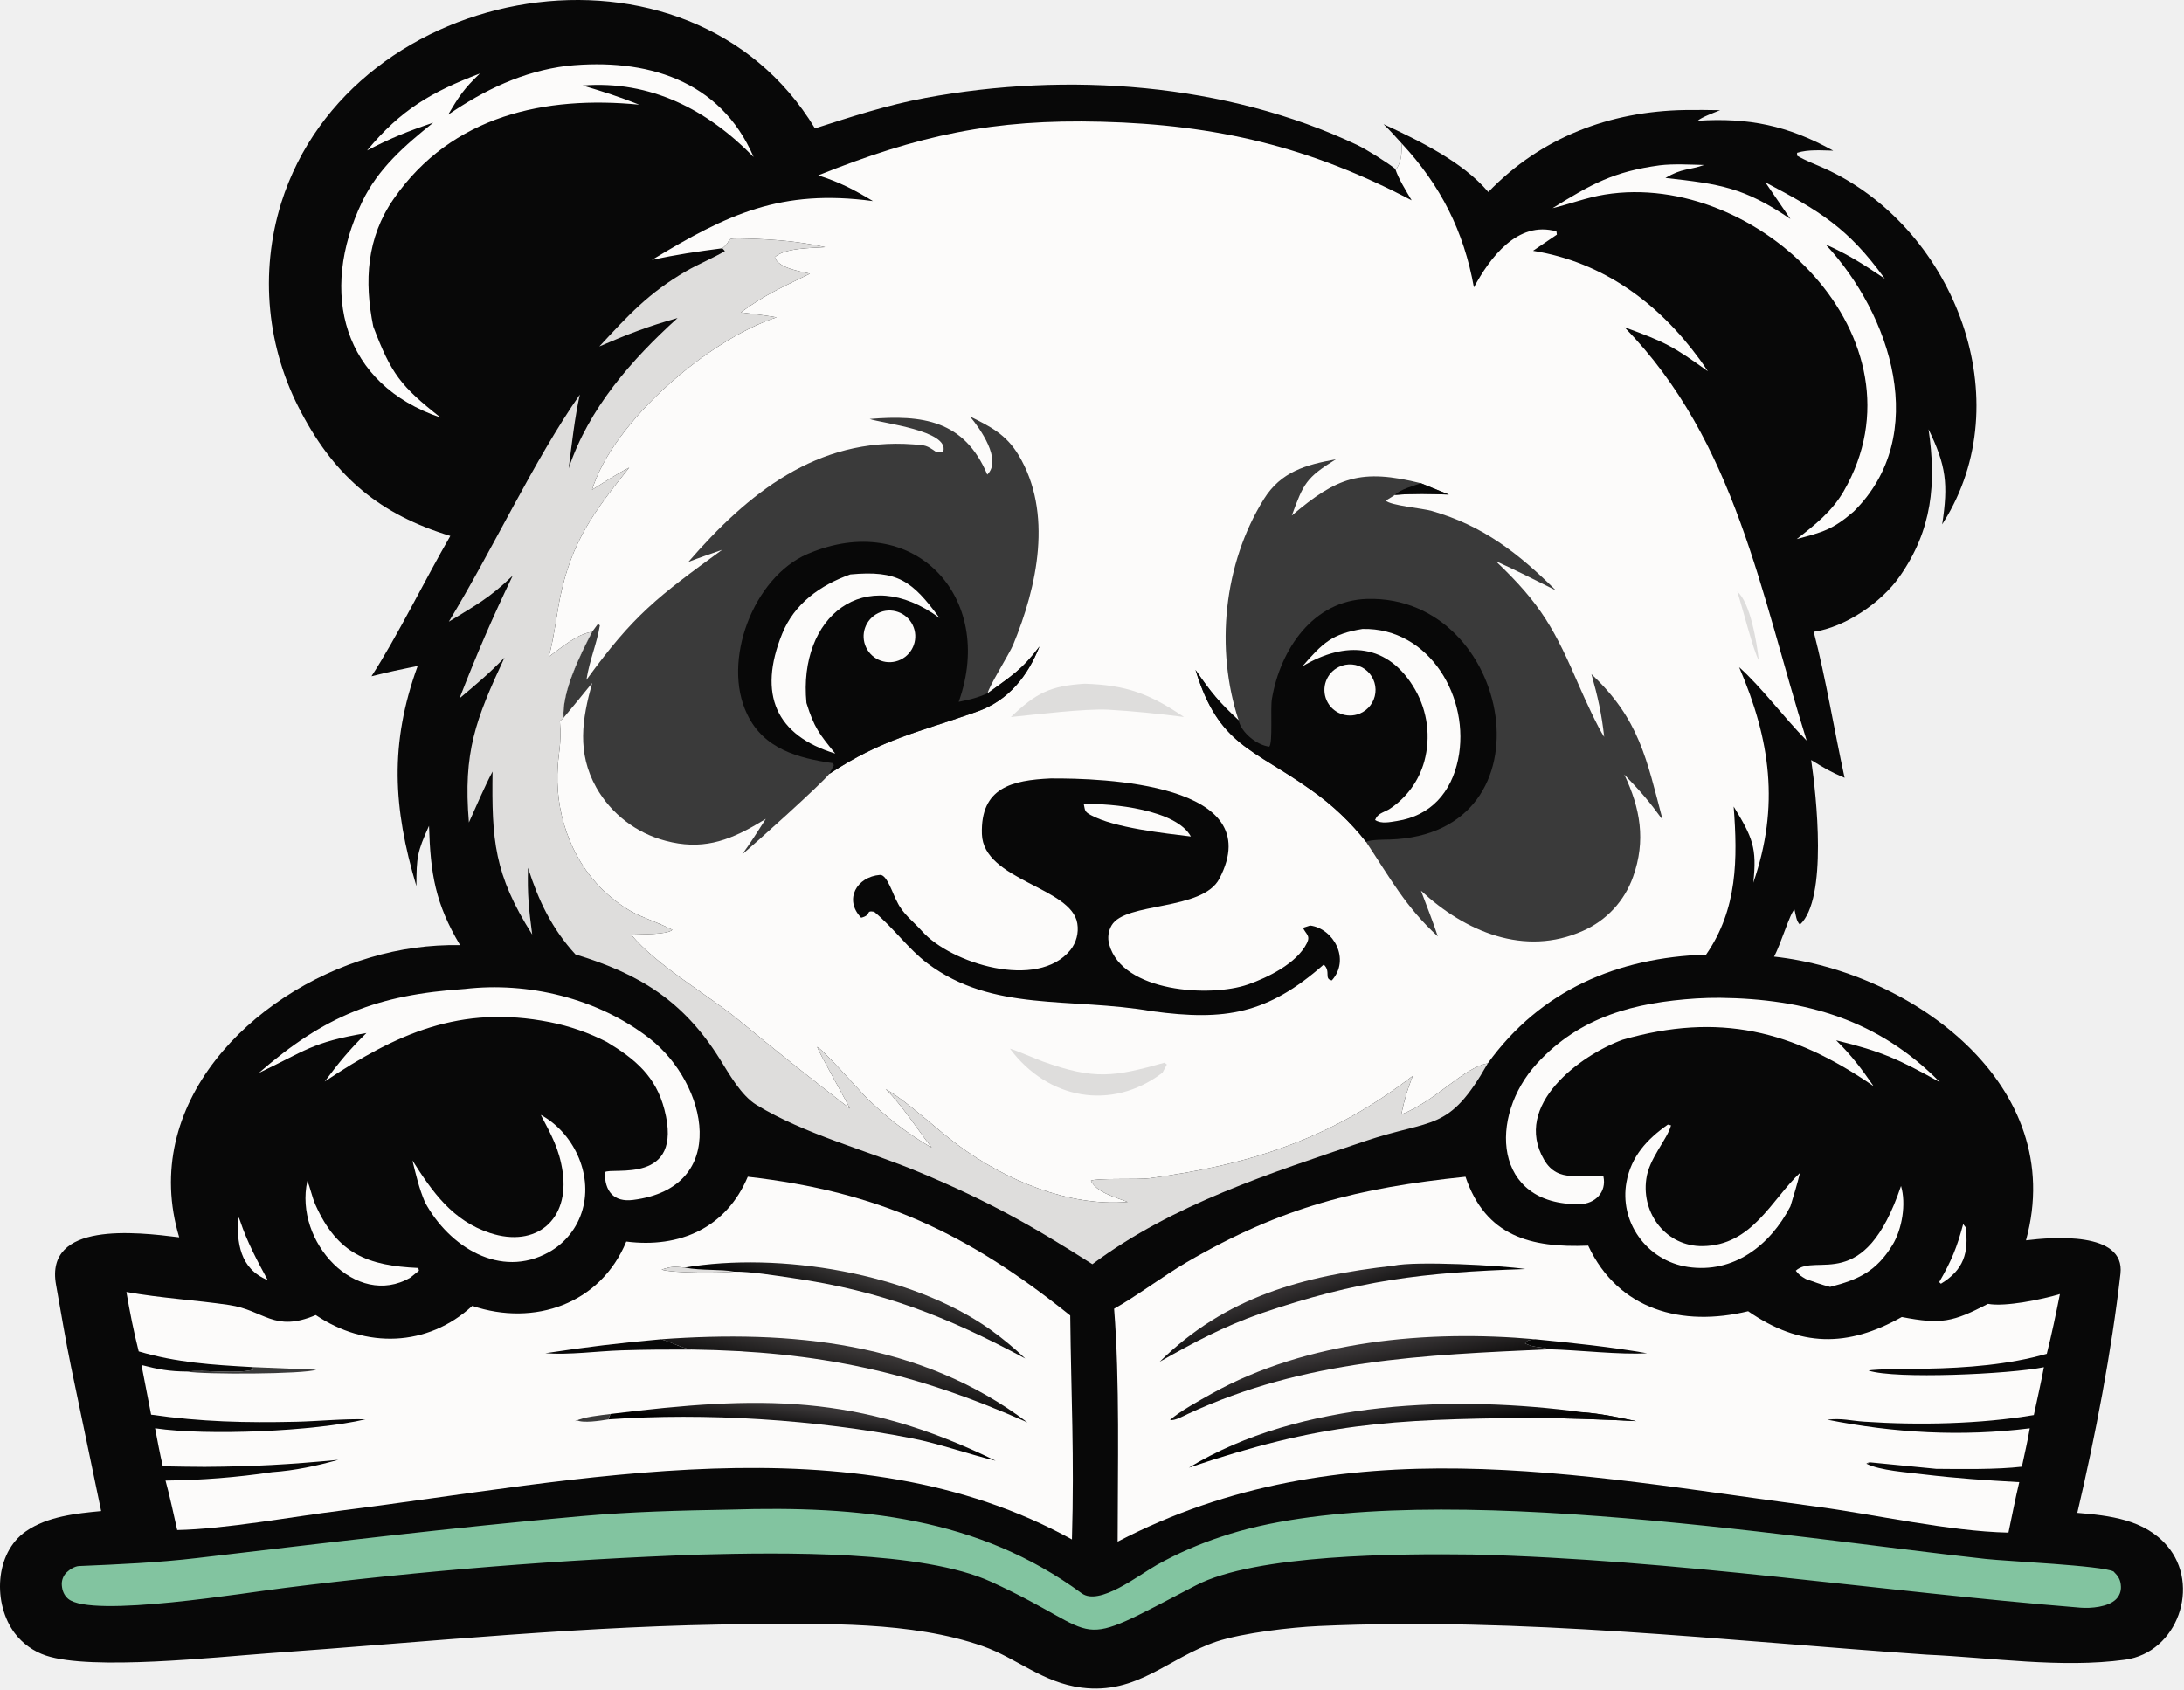
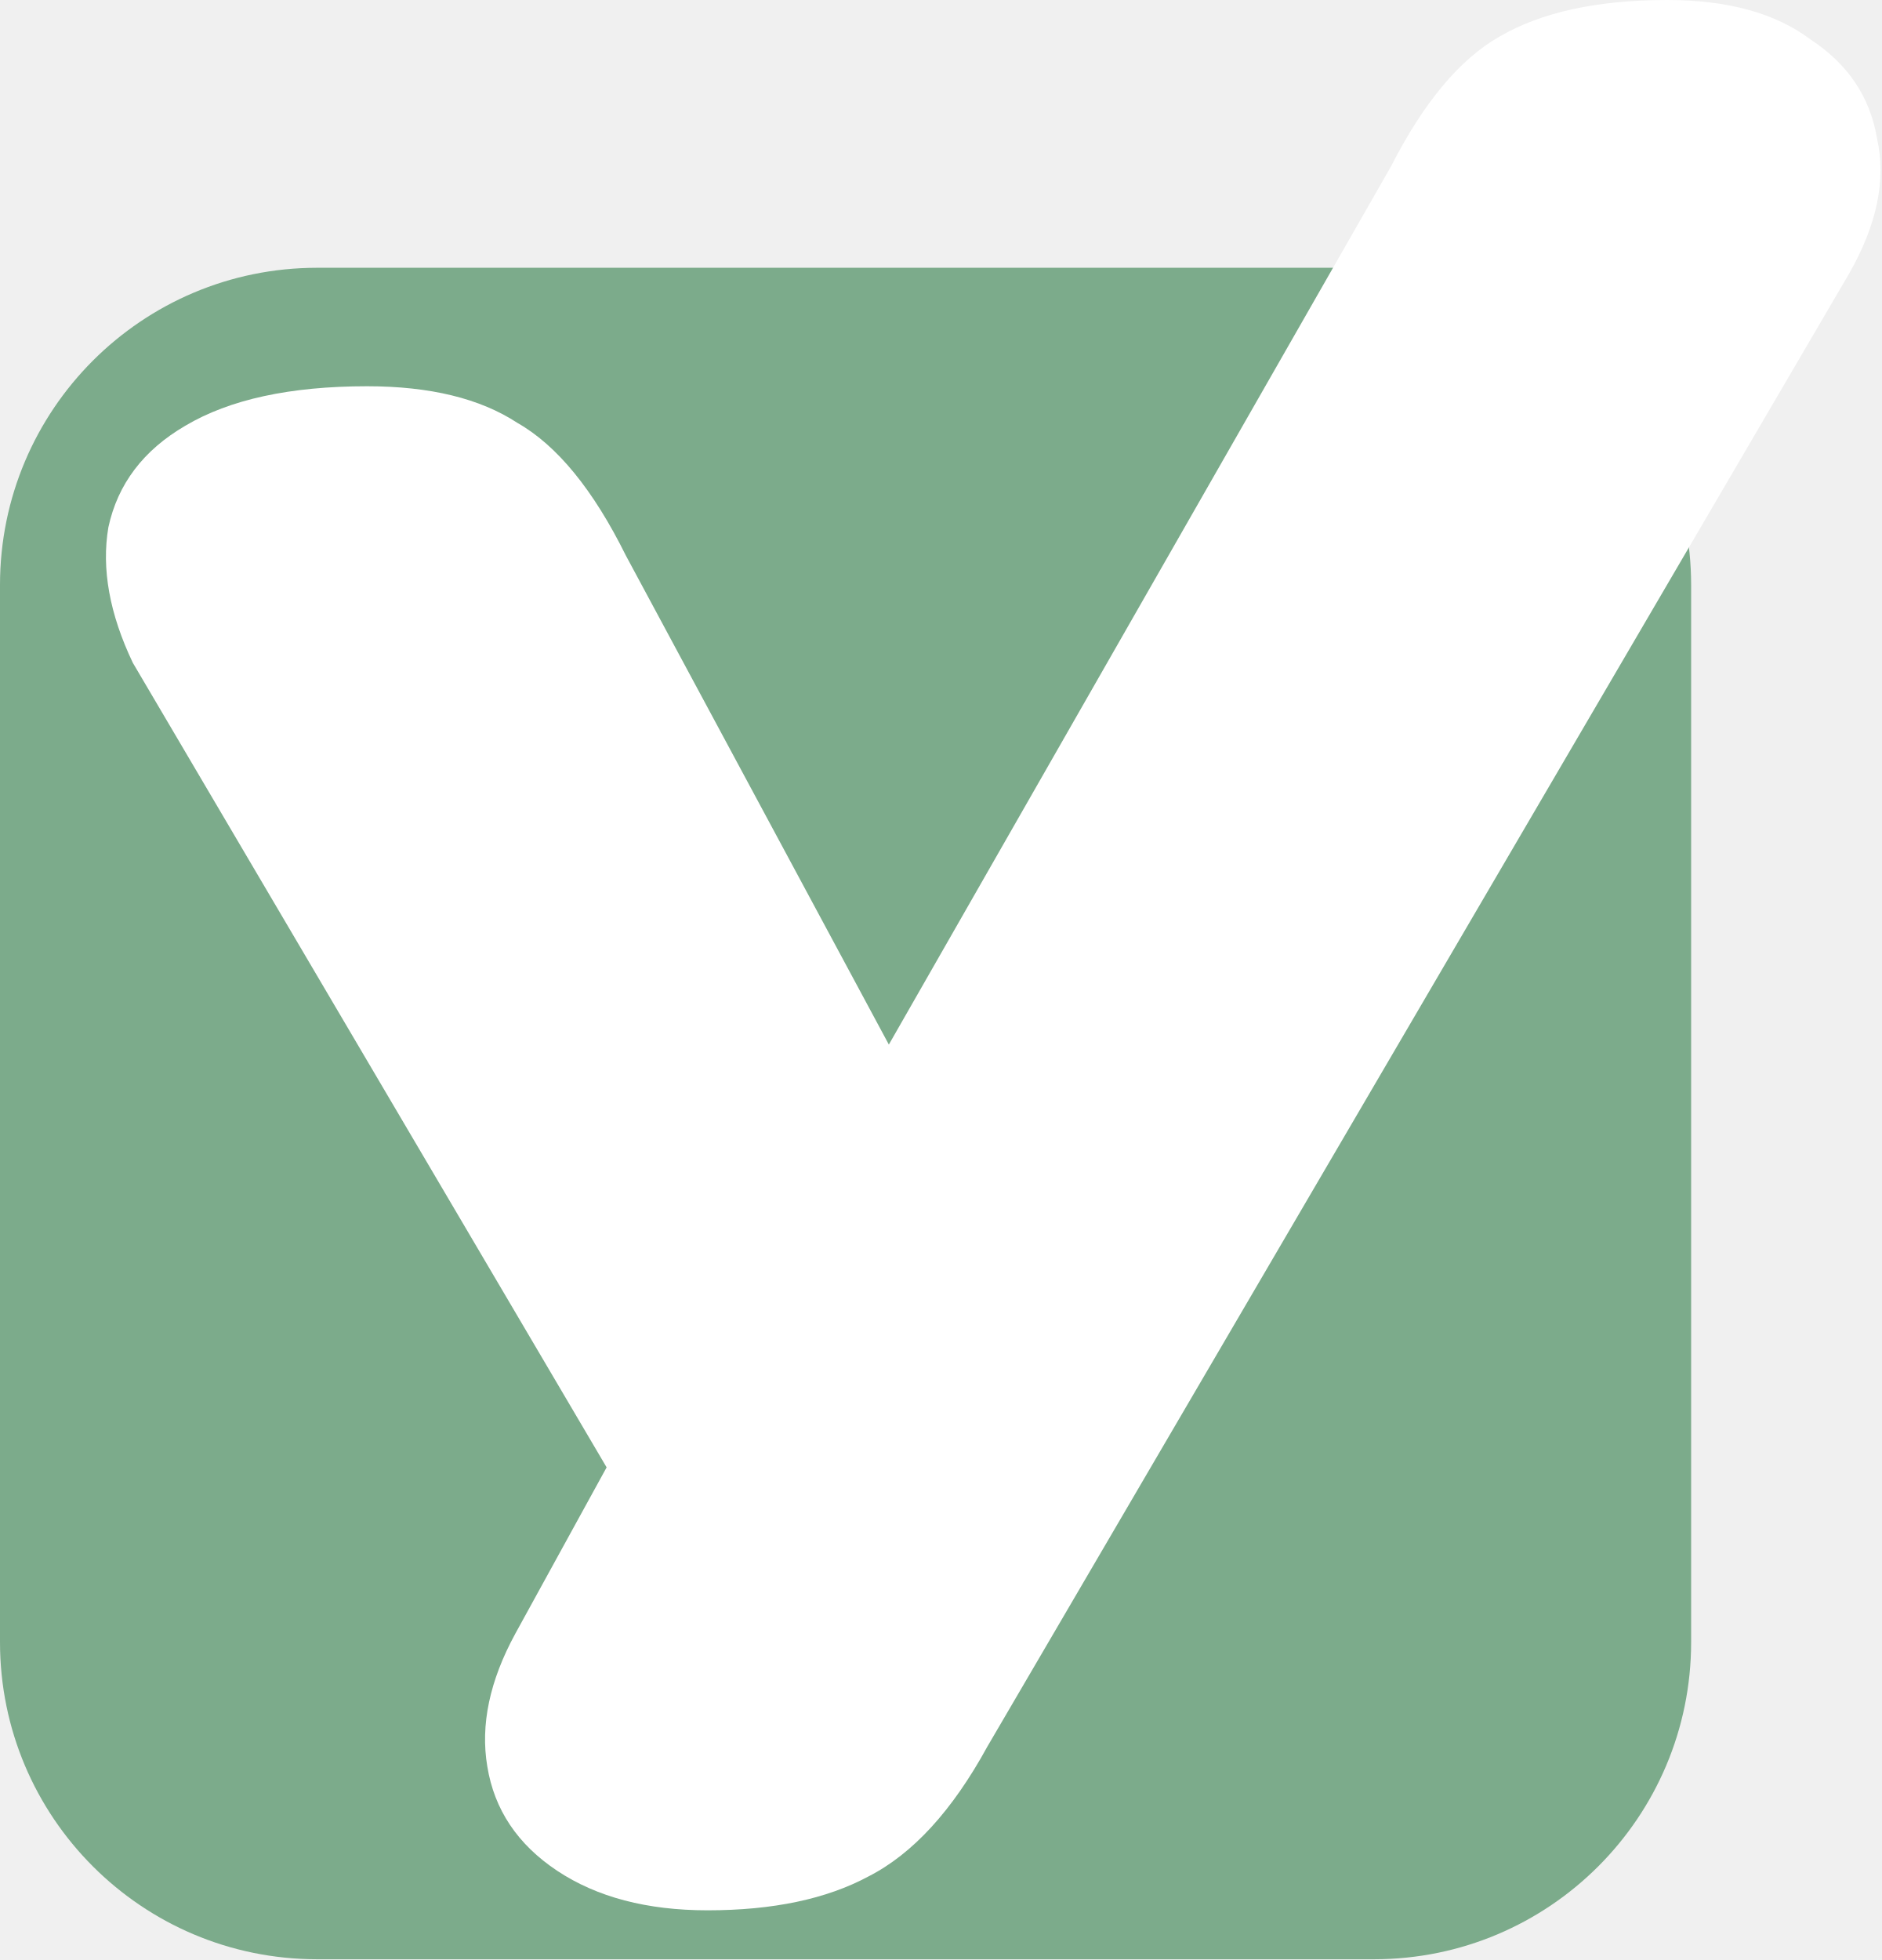
- <svg xmlns="http://www.w3.org/2000/svg" width="336" height="260" viewBox="0 0 336 260" fill="none">
-   <path d="M69.28 82.472C58.566 79.207 51.663 73.502 46.411 63.587C41.044 53.658 39.911 41.981 43.271 31.206C54.102 -3.191 106.038 -12.235 125.379 19.758C130.982 17.966 136.432 16.168 142.371 15.067C164.191 11.024 188.573 12.735 208.771 22.295C210.214 22.979 213.424 24.997 214.657 25.985L214.911 25.894C215.677 24.573 215.601 23.61 215.673 22.105C214.725 21.05 213.869 20.097 212.85 19.105C218.272 21.626 225.03 24.883 228.972 29.548C237.087 21.129 247.643 17.137 259.191 16.93C261.007 16.908 262.824 16.916 264.641 16.954C263.773 17.315 261.772 18.031 261.182 18.581C269.015 18.073 275.059 19.311 282.034 23.182C280.218 23.144 278.177 22.976 276.475 23.515V23.954C277.953 24.814 279.204 25.24 280.723 25.93C300.133 34.751 310.665 60.461 299.541 79.474C299.303 79.885 299.05 80.292 298.798 80.693C299.745 74.445 299.415 71.675 296.701 66.06C297.905 74.385 297.293 81.525 292.236 88.733C289.45 92.712 283.897 96.517 279.034 97.224C280.946 104.589 282.16 112.247 283.786 119.691C281.65 118.8 280.631 118.176 278.641 116.954C279.432 122.343 281.218 138.342 276.906 142.292C276.333 141.685 276.301 140.886 276.077 139.967C275.43 140.366 273.951 145.379 272.928 147.211C294.109 149.513 318.276 166.99 311.689 190.869C315.664 190.383 326.978 189.421 326.226 196.003C324.867 207.891 322.348 221.078 319.586 232.803C324.532 233.218 329.895 233.809 333.38 237.847C338.637 243.94 335.021 254.296 326.925 255.404C317.096 256.747 306.35 255.063 296.454 254.625C265.359 252.475 234.092 248.81 202.896 250.222C198.549 250.419 191.306 251.266 187.188 252.598C179.659 255.141 174.994 260.803 166.386 259.697C160.377 258.926 156.473 255.169 151.178 253.313C140.208 249.469 126.799 249.869 115.343 249.937C90.607 250.083 66.022 252.654 41.374 254.408C33.266 254.988 14.036 257.102 7.059 254.76C5.151 254.125 3.481 252.927 2.267 251.324C-1.109 246.831 -0.862 238.98 4.007 235.628C7.318 233.349 11.669 232.896 15.562 232.527L10.954 210.432C10.064 206.138 9.399 202.015 8.622 197.704C6.861 187.933 20.905 189.575 27.572 190.407C21.417 169.91 38.668 152.706 56.971 147.34C61.449 146 66.106 145.358 70.779 145.437C66.962 139.037 66.222 134.428 66.003 127.084C64.173 131.14 64.081 131.885 64.059 136.353C60.474 124.326 59.903 114.438 64.262 102.477C61.811 102.975 59.577 103.443 57.147 104.069C60.978 98.202 65.486 89.023 69.28 82.472Z" fill="#080808" />
-   <path d="M125.881 26.984C141.283 20.826 152.738 18.292 169.5 18.733C187.244 19.199 201.507 22.603 217.176 30.826C216.303 29.337 215.185 27.592 214.657 25.985L214.912 25.894C215.677 24.573 215.601 23.61 215.674 22.105C221.638 28.529 225.209 35.583 226.755 44.224C229.18 39.743 233.426 33.901 239.453 35.607L239.518 36.106C238.302 36.942 237.08 37.771 235.854 38.592C246.665 40.34 255.186 46.648 261.545 55.382C261.959 55.953 262.358 56.535 262.741 57.128C257.357 53.249 256.164 52.632 249.929 50.36C267.081 67.974 270.877 91.436 277.949 113.963C274.383 110.343 271.073 105.82 267.56 102.668C272.374 113.874 273.81 124.041 269.739 135.833C270.324 130.461 269.631 128.881 266.719 124.111C267.33 132.163 267.331 139.879 262.48 146.897C248.855 147.346 237.043 152.329 228.888 163.633C225.16 164.261 221.11 169.288 215.577 171.508C216.119 169.018 216.43 167.935 217.347 165.562C204.875 175.169 192.51 179.225 176.79 181.319C175.093 181.545 168.607 181.259 167.835 181.694C168.722 183.496 171.513 184.207 173.491 184.96C164.331 185.711 154.63 181.572 147.336 176.178C144.219 173.873 139.69 169.594 136.578 167.781L136.259 167.598C138.826 170.114 141.048 173.65 143.339 176.607C139.684 174.494 136.318 171.916 133.325 168.938C131.919 167.524 126.91 161.775 125.721 161.1C125.929 161.849 129.917 168.873 130.755 170.589C124.853 166.048 119.557 161.855 113.795 157.088C109.062 153.171 101.037 148.603 97.099 143.822C98.453 143.73 102.686 143.868 103.444 143.082C99.338 141.028 97.61 141.182 93.606 137.732C88.302 133.16 85.581 125.981 85.761 119.071C85.853 115.568 86.433 114.972 86.139 110.967L86.707 110.45C86.431 106.403 89.27 100.773 91.091 97.234C88.817 97.52 86.351 99.682 84.406 101.08C85.107 98.903 85.629 94.659 86.13 92.149C87.892 83.324 91.453 78.662 96.796 71.957C94.846 72.955 92.951 74.198 91.089 75.366C94.36 64.796 109.102 52.181 119.487 48.834C117.651 48.51 115.823 48.3 113.975 48.073C117.688 45.339 120.44 44.152 124.599 42.121C122.972 41.722 119.747 41.25 119.191 39.586C120.675 38.141 124.777 38.184 126.952 38.033C122.953 37.141 119.081 36.838 114.996 36.721C110.968 36.605 112.998 36.746 111.129 38.204C107.196 38.719 104.145 39.153 100.287 40.003C111.889 32.975 120.126 29.03 134.303 30.944C131.274 29.132 129.24 28.059 125.881 26.984Z" fill="#FCFBFA" />
-   <path d="M133.793 64.474C141.894 63.796 148.357 64.654 151.889 73.03C154.214 70.764 150.776 65.927 149.225 64.086C152.382 65.638 154.806 66.873 156.699 70.022C162.037 78.903 159.587 90.225 155.861 99.245C155.337 100.512 151.974 105.913 151.963 106.669C155.599 104.004 157.208 103.101 159.921 99.484C158.082 104.089 155.129 107.792 150.391 109.479C141.248 112.733 135.849 113.641 127.579 119.092C126.505 120.53 115.744 130.205 114.188 131.464C115.497 129.667 116.623 127.881 117.817 126.011L116.547 126.769C111.905 129.512 107.827 130.833 102.406 129.386C97.888 128.207 94.04 125.25 91.737 121.188C88.732 115.791 89.549 110.704 91.1 105.103C89.651 106.898 88.187 108.681 86.707 110.45C86.431 106.403 89.269 100.773 91.091 97.234L91.996 96.008L92.292 96.234C91.782 99.213 90.729 101.458 90.218 104.623C97.503 94.586 101.134 91.868 111.096 84.609C109.396 85.211 107.572 85.822 105.901 86.471C114.998 75.972 125.687 67.269 140.506 68.383C142.392 68.525 142.499 68.476 144.098 69.599L145.113 69.483C146.107 66.236 135.643 65.131 133.793 64.474Z" fill="#3A3A3A" />
-   <path d="M127.579 119.092L128.282 117.767L128.16 117.442C122.813 116.669 117.509 115.287 114.947 109.901C111.001 101.769 115.883 88.839 124.219 85.257C140.433 78.288 153.29 91.777 147.492 108.004C149.361 107.597 150.227 107.441 151.963 106.669C155.599 104.004 157.208 103.101 159.921 99.484C158.082 104.089 155.129 107.792 150.391 109.479C141.249 112.733 135.849 113.64 127.579 119.092Z" fill="#080808" />
-   <path d="M130.819 88.393C138.148 87.712 140.34 89.396 144.549 95.105C132.996 86.558 122.778 94.921 124.07 108.173C125.261 111.986 126.012 112.889 128.497 115.961C119.368 113.176 116.566 106.844 120.327 97.538C122.201 92.902 126.165 90.056 130.819 88.393Z" fill="#FCFBFA" />
-   <path d="M135.1 94.348C137.077 93.385 139.459 94.211 140.417 96.19C141.375 98.17 140.545 100.551 138.563 101.505C136.588 102.456 134.217 101.628 133.262 99.655C132.307 97.681 133.129 95.307 135.1 94.348Z" fill="#FCFBFA" />
-   <path d="M190.56 110.851C186.939 99.883 188.231 86.764 194.44 76.8C197.077 72.569 200.937 71.509 205.506 70.684C200.933 73.511 200.544 74.408 198.741 79.329C205.73 73.391 209.399 72.079 218.594 74.361L222.893 76.104C219.871 76.008 217.63 75.926 214.611 76.162L213.205 77.035C213.902 77.79 218.799 78.203 220.275 78.626C228.138 80.878 233.631 85.159 239.361 90.847C236.41 89.382 233.104 87.677 230.119 86.351C237.166 93.066 239.184 96.844 243.075 105.846C243.759 107.426 245.849 112.01 246.8 113.396C246.408 109.85 245.812 107.184 244.834 103.735C252.215 110.673 253.329 116.831 255.795 126.168C253.699 123.288 252.399 121.779 249.889 119.186C252.357 124.357 253.245 129.358 251.241 134.93C249.93 138.649 247.136 141.659 243.525 143.243C234.519 147.274 225.368 143.343 218.611 137.059C219.465 139.34 220.443 141.801 221.202 144.097C216.257 139.568 213.865 135.114 210.156 129.536C207.762 126.503 204.941 123.835 201.779 121.614C192.739 115.133 187.509 114.799 183.923 103.088C186.389 106.651 187.502 108.008 190.56 110.851Z" fill="#3A3A3A" />
-   <path d="M190.56 110.851C190.961 112.738 193.391 114.685 195.275 114.896C195.834 114.257 195.424 109.075 195.673 107.58C196.933 100.018 201.972 92.374 210.38 92.161C232.677 91.598 239.439 128.39 213.806 129.19C212.833 129.221 211.003 129.191 210.156 129.536C207.762 126.504 204.941 123.835 201.779 121.614C192.739 115.133 187.509 114.799 183.923 103.088C186.389 106.651 187.502 108.008 190.56 110.851Z" fill="#080808" />
-   <path d="M209.616 96.786C219.949 96.554 226.283 107.468 224.32 116.883C223.269 121.93 220.123 125.541 214.905 126.34C213.826 126.505 212.512 126.822 211.552 126.181C211.978 125.188 212.556 125.154 213.701 124.539C216.358 122.823 218.291 120.188 219.129 117.138C220.131 113.432 219.627 109.48 217.728 106.144C213.601 98.951 206.973 98.579 200.369 102.54C203.525 98.91 204.93 97.546 209.616 96.786Z" fill="#FCFBFA" />
-   <path d="M205.978 102.63C207.27 102.004 208.799 102.133 209.969 102.964C211.138 103.796 211.763 105.199 211.597 106.625C211.432 108.051 210.503 109.273 209.174 109.814C207.207 110.615 204.96 109.71 204.097 107.77C203.234 105.83 204.067 103.554 205.978 102.63Z" fill="#FCFBFA" />
-   <path d="M218.594 74.361L222.893 76.104C219.871 76.008 217.631 75.926 214.612 76.162C215.233 75.378 217.539 74.732 218.594 74.361Z" fill="#080808" />
-   <path d="M161.617 119.79C169.548 119.738 195.28 120.501 187.6 135.207C184.984 140.216 173.145 138.766 171.021 142.392C170.5 143.283 170.366 144.347 170.65 145.339C172.682 152.704 186.206 153.508 191.976 151.5C194.994 150.45 199.511 148.258 201.055 145.145C201.641 143.962 200.927 143.78 200.46 142.778L201.564 142.421C205.168 142.884 207.791 147.634 204.898 150.868C203.638 150.635 204.805 149.503 203.653 148.431C195.006 156.038 188.511 157.136 177.294 155.617C164.626 153.408 152.758 155.805 142.703 148.26C139.732 146.031 137.556 142.86 134.482 140.302C133.055 140.055 134.193 140.794 132.488 141.225C129.778 138.421 131.817 134.91 135.382 134.634C136.483 134.549 137.399 137.725 138.016 138.76C138.877 140.626 140.522 141.793 141.841 143.279C146.266 148.261 159.633 152.414 164.677 146.192C165.591 145.042 165.977 143.56 165.741 142.11C164.854 136.496 151.293 135.494 151.062 128.352C150.83 121.153 155.746 120.065 161.617 119.79Z" fill="#080808" />
-   <path d="M166.739 123.748C171.027 123.564 180.982 124.598 183.207 128.723C179.166 128.23 171.413 127.392 167.826 125.433C166.814 124.881 166.944 124.691 166.739 123.748Z" fill="#FCFBFA" />
-   <path d="M166.859 105.212C173.278 105.408 176.859 106.755 182.154 110.331C178.033 109.81 174.615 109.449 170.475 109.207C166.79 109.035 159.412 109.947 155.516 110.34C159.405 106.638 161.536 105.553 166.859 105.212Z" fill="#DEDDDC" />
-   <path d="M155.378 161.371C156.249 161.596 159.349 162.953 160.432 163.342C168.385 166.194 171.382 165.718 179.158 163.527L179.519 163.808L178.841 165.076C170.988 171.036 161.181 169.158 155.378 161.371Z" fill="#DEDDDC" />
-   <path d="M267.269 91.035C269.288 92.698 270.297 98.97 270.581 101.583C269.817 100.429 268.007 93.25 267.269 91.035Z" fill="#DEDDDC" />
-   <path d="M111.129 38.204C112.998 36.746 110.968 36.605 114.996 36.721C119.081 36.838 122.953 37.141 126.952 38.034C124.777 38.184 120.675 38.141 119.191 39.586C119.747 41.25 122.972 41.722 124.599 42.121C120.44 44.152 117.688 45.339 113.975 48.073C115.823 48.3 117.651 48.51 119.487 48.834C109.102 52.181 94.36 64.796 91.089 75.366C92.951 74.198 94.845 72.955 96.796 71.957C91.453 78.662 87.892 83.324 86.13 92.149C85.629 94.659 85.107 98.903 84.406 101.08C86.351 99.682 88.817 97.52 91.091 97.234C89.27 100.773 86.431 106.403 86.707 110.45L86.139 110.967C86.433 114.972 85.853 115.568 85.761 119.071C85.581 125.981 88.302 133.16 93.606 137.732C97.609 141.182 99.338 141.029 103.444 143.082C102.686 143.868 98.453 143.73 97.098 143.822C101.037 148.603 109.062 153.171 113.795 157.088C119.557 161.855 124.853 166.048 130.755 170.59C129.917 168.873 125.929 161.849 125.721 161.1C126.91 161.775 131.919 167.524 133.325 168.938C136.318 171.916 139.684 174.494 143.339 176.607C141.048 173.65 138.826 170.114 136.259 167.598L136.578 167.781C139.69 169.595 144.219 173.873 147.336 176.178C154.63 181.572 164.331 185.711 173.491 184.96C171.513 184.207 168.722 183.496 167.835 181.694C168.607 181.259 175.093 181.545 176.79 181.319C192.51 179.225 204.875 175.169 217.347 165.562C216.43 167.935 216.119 169.018 215.577 171.508C221.11 169.288 225.16 164.261 228.888 163.633C222.821 174.316 220.531 172.034 209.875 175.645C195.329 180.573 180.509 185.266 168.052 194.539C158.672 188.532 151.812 184.718 141.43 180.379C133.235 176.955 123.859 174.583 116.393 170.031C114.015 168.581 112.189 165.279 110.722 162.936C105.11 153.975 98.329 149.843 88.53 146.869C84.895 142.905 82.836 138.568 81.234 133.542C81.13 137.691 81.348 139.771 81.877 143.809C76.006 134.539 75.641 129.238 75.778 118.726C74.507 121.147 73.278 124.048 72.14 126.566C71.234 115.742 73.163 110.755 77.614 101.194C75.274 103.627 73.28 105.291 70.694 107.469C73.397 100.541 75.678 95.227 78.881 88.58C75.348 92.004 73.244 93.101 69.052 95.666C75.81 84.538 82.168 70.811 89.21 60.715C88.415 64.23 87.962 68.449 87.487 72.075C90.584 62.832 97.147 55.373 104.243 48.941C99.762 50.19 96.442 51.475 92.207 53.313C96.708 48.478 99.721 45.131 105.541 41.739C107.376 40.67 110.013 39.567 111.524 38.632L111.129 38.204Z" fill="#DEDDDC" />
-   <path d="M171.399 201.389C174.646 199.598 179.038 196.294 182.608 194.215C197.235 185.7 208.997 182.793 225.46 181.082C228.552 190.242 235.49 192.046 244.336 191.683C248.97 201.616 258.799 204.237 268.944 201.777C276.932 207.295 284.213 207.385 292.586 202.666C298.687 203.845 300.463 203.425 305.841 200.641C308.525 201.143 314.267 199.933 316.912 199.135C316.281 202.291 315.674 205.2 314.893 208.323C309.117 209.997 302.453 210.507 296.464 210.613C295.09 210.638 288.382 210.649 287.46 210.909C291.581 212.265 309.166 211.465 314.446 210.389C313.985 212.825 313.417 215.318 312.898 217.749C304.618 219.147 295.197 219.339 286.8 218.77C284.621 218.622 283.402 218.202 281.116 218.465C291.489 220.525 301.735 221.101 312.272 219.795C311.966 221.662 311.452 223.823 311.058 225.699C307.176 226.152 301.769 226.065 297.861 226.03L287.581 225.019L287.198 225.366L287.499 225.005L287.13 225.244C289.334 226.316 293.343 226.547 295.998 226.891C301.147 227.499 305.496 227.792 310.656 228.079C310.059 230.556 309.525 233.333 308.991 235.846C299.759 235.643 288.416 233.027 279.16 231.802C242.551 226.959 206.358 219.329 171.944 237.232C171.947 225.911 172.284 212.506 171.399 201.389Z" fill="#FCFBFA" />
-   <path d="M238.347 207.63C219.017 208.509 200.763 209.214 182.793 217.559C182.086 217.887 180.71 218.672 179.999 218.513C181.479 217.181 184.584 215.484 186.372 214.482C201.038 206.268 219.747 204.608 236.185 206.086C235.118 206.279 235.156 206.084 234.617 206.719C236.243 207.485 236.699 207.127 238.347 207.63Z" fill="url(#paint0_linear_273_2)" />
-   <path d="M182.895 225.853C200.065 215.402 224.121 214.714 243.471 217.316C246.501 217.564 248.743 218.066 251.703 218.687C246.234 218.394 240.759 218.225 235.282 218.181C213.748 218.406 203.188 218.986 182.895 225.853Z" fill="url(#paint1_linear_273_2)" />
-   <path d="M243.471 217.316C246.501 217.564 248.743 218.066 251.703 218.687C246.234 218.394 240.759 218.225 235.282 218.181C236.931 217.026 241.11 218.515 243.471 217.316Z" fill="#080808" />
-   <path d="M214.334 194.776C217.859 194.009 230.887 194.719 234.674 195.283C218.83 195.798 208.906 197.02 193.958 202.12C188.081 204.201 183.814 206.495 178.413 209.55C188.59 199.526 200.451 196.349 214.334 194.776Z" fill="url(#paint2_linear_273_2)" />
-   <path d="M236.185 206.086C241.587 206.617 248.045 207.291 253.385 208.242C249.29 208.506 242.781 207.735 238.347 207.63C236.699 207.127 236.243 207.485 234.617 206.719C235.156 206.084 235.118 206.279 236.185 206.086Z" fill="#080808" />
-   <path d="M115.043 181.079C135.152 183.378 148.752 189.672 164.651 202.435C164.789 214.993 165.291 223.999 164.913 236.897C131.263 218.283 88.68 227.924 52.523 232.446C45.016 233.384 34.57 235.312 27.263 235.445C26.698 232.979 26.135 230.258 25.466 227.838C30.951 227.778 36.427 227.345 41.853 226.542C45.424 226.283 48.622 225.594 52.053 224.645C44.401 225.375 39.087 225.674 31.481 225.728C29.337 225.717 27.192 225.687 25.047 225.638C24.592 223.705 24.233 221.741 23.859 219.789C31.916 220.973 48.353 220.259 56.237 218.409C52.991 218.301 48.937 218.708 45.564 218.785C37.75 218.964 30.945 218.796 23.249 217.691L21.768 210.053C24.396 210.736 26.04 211.035 28.735 211.057C31.548 210.736 36.321 211.476 38.945 210.77L38.725 210.368C32.632 210.023 27.237 209.697 21.34 207.958C20.53 204.717 20.014 202.107 19.444 198.811C24.776 199.769 30.081 200.056 35.233 200.815C40.657 201.614 42.145 205.11 48.579 202.366C56.231 207.533 65.781 207.308 72.66 200.953C82.201 204.167 92.388 200.665 96.352 191.056C104.572 192.112 111.748 188.934 115.043 181.079Z" fill="#FCFBFA" />
-   <path d="M38.725 210.368L48.648 210.779C46.838 211.471 31.274 211.542 28.735 211.057C31.548 210.736 36.321 211.476 38.945 210.77L38.725 210.368Z" fill="#3A3A3A" />
-   <path d="M101.702 206.088C121.497 204.652 141.67 206.452 158.071 218.89C140.554 211.078 125.785 207.949 106.428 207.67C104.764 207.428 103.519 206.594 101.702 206.088Z" fill="url(#paint3_linear_273_2)" />
-   <path d="M93.924 217.584C116.771 214.766 131.941 214.384 153.178 224.785C148.923 223.753 144.534 222.163 140.344 221.344C125.565 218.453 108.608 217.347 93.576 218.419L93.924 217.584Z" fill="url(#paint4_linear_273_2)" />
-   <path d="M105.316 195.059C119.83 192.586 140.024 195.863 152.344 204.592C154.239 205.953 156.038 207.445 157.728 209.053C145.605 202.546 135.678 198.667 121.907 196.666C119.377 196.298 115.448 195.655 112.942 195.683C110.962 195.903 103.49 195.922 101.79 195.374C103.319 194.857 103.766 194.894 105.316 195.059Z" fill="url(#paint5_linear_273_2)" />
-   <path d="M112.942 195.683C110.962 195.903 103.49 195.922 101.79 195.374C103.319 194.857 103.766 194.894 105.316 195.059C108.086 195.559 110.768 195.273 112.942 195.683Z" fill="#DEDDDC" />
-   <path d="M83.892 208.239C89.804 207.327 95.744 206.61 101.702 206.089C103.519 206.594 104.764 207.428 106.428 207.67C102.788 207.663 99.184 207.675 95.544 207.797C91.766 207.924 87.621 208.523 83.892 208.239Z" fill="#080808" />
-   <path d="M93.576 218.419C92.402 218.622 89.648 219.047 88.72 218.533L88.451 218.709C89.862 218.003 92.279 217.807 93.924 217.584L93.576 218.419Z" fill="#3A3A3A" />
-   <path d="M112.421 232.301C132.27 231.691 150.482 233.476 166.407 245.177C169.133 247.181 175.094 242.441 177.969 240.817C181.143 239.049 184.48 237.59 187.933 236.459C216.516 226.794 274.816 236.557 305.491 239.896C308.942 240.272 323.299 240.903 325.163 241.825C325.891 242.555 326.255 243.087 326.299 244.174C326.328 244.907 326.046 245.618 325.517 246.125C324.309 247.302 321.673 247.526 320.057 247.396C288.805 244.867 257.948 239.984 226.536 239.217C215.184 239.074 193.18 239.174 183.986 243.963C164.043 254.35 170.765 251.807 152.517 243.429C141.911 238.56 120.272 238.9 107.61 239.228C86.321 239.987 65.077 241.692 43.939 244.337C38.361 244.987 14.019 249.089 10.474 246.021C9.848 245.479 9.574 244.764 9.512 243.956C9.451 243.221 9.719 242.495 10.243 241.975C10.704 241.52 11.507 241.017 12.157 240.989C18.294 240.727 24.211 240.475 30.329 239.756C50.005 237.44 69.679 235.049 89.414 233.309C97.276 232.615 104.519 232.442 112.421 232.301Z" fill="#82C4A0" />
-   <path d="M87.228 10.136C99.371 8.898 110.802 12.25 115.941 24.158C108.799 16.865 100.101 12.343 89.635 13.155C92.852 14.114 95.234 14.873 98.35 16.107C83.952 14.69 69.509 17.712 60.554 30.621C56.409 36.595 56.011 43.264 57.428 50.255C60.19 57.508 61.596 59.394 67.796 64.263C52.752 59.163 48.986 45.101 55.706 31.069C58.157 25.95 62.288 22.369 66.651 18.88C62.791 20.175 60.054 21.273 56.473 23.155C61.676 16.869 66.41 14.133 73.83 11.313C71.424 13.607 70.634 14.773 68.949 17.647C74.541 13.827 80.424 10.989 87.228 10.136Z" fill="#FCFBFA" />
-   <path d="M71.521 152.183C81.156 151.06 91.91 153.559 99.939 159.804C108.865 166.746 112.393 182.741 97.399 184.647C94.419 185.025 93.017 183.316 93.05 180.38C94.14 179.549 105.237 182.428 102.224 170.757C100.9 165.632 97.742 162.989 93.375 160.35C90.597 158.925 87.635 157.893 84.574 157.287C70.796 154.571 60.964 159.093 49.963 166.422C52.138 163.505 53.787 161.496 56.373 158.969C47.957 160.388 47.013 161.69 39.816 165.109C49.999 156.282 58.003 153.091 71.521 152.183Z" fill="#FCFBFA" />
-   <path d="M260.997 153.644C262.191 153.573 263.387 153.541 264.584 153.547C277.763 153.701 288.989 156.909 298.444 166.527C292.139 163.029 289.528 161.799 282.49 160.088C284.844 162.408 286.392 164.453 288.236 167.133C275.801 158.533 264.413 155.757 249.634 159.999C243.197 162.34 232.63 170.027 237.556 178.476C239.738 182.218 243.356 180.514 246.679 181.029C247.204 183.43 245.408 185.264 243.026 185.3C229.684 185.501 228.98 171.82 236.436 163.677C243.107 156.392 251.492 154.27 260.997 153.644Z" fill="#FCFBFA" />
-   <path d="M255.342 25.44C257.421 25.185 260.049 25.334 262.184 25.386C259.815 26.223 258.835 25.843 256.22 27.382C264.618 28.319 268.323 28.849 275.449 33.696L271.595 28.061C279.859 32.431 284.291 35.007 289.96 42.877C286.616 40.65 284.509 39.245 280.859 37.612C290.921 48.39 297.046 66.99 285.189 78.711C281.946 81.517 280.432 81.878 276.421 82.953C279.224 80.774 281.854 78.696 283.66 75.568C297.133 52.21 270.492 26.12 246.869 29.945C244.052 30.401 241.577 31.382 238.857 32.034C244.807 28.343 248.235 26.402 255.342 25.44Z" fill="#FCFBFA" />
-   <path d="M83.203 171.561C88.182 174.273 91.201 180.554 89.626 186.124C88.846 188.912 86.986 191.273 84.458 192.683C76.968 196.862 69.067 191.832 65.385 185.017C64.445 182.802 64.024 180.883 63.446 178.567C66.522 183.42 69.617 187.844 75.383 189.74C82.512 192.085 87.64 187.676 86.556 180.293C86.04 176.783 84.812 174.648 83.203 171.561Z" fill="#FCFBFA" />
-   <path d="M256.589 173.057L257.08 173.172C256.516 175.335 253.654 178.308 253.271 181.467C252.531 186.816 256.392 191.822 261.933 191.758C269.575 191.669 272.531 184.613 276.917 180.491C276.488 182.264 275.981 183.894 275.446 185.638C272.341 191.635 266.714 196.019 259.661 194.961C256.604 194.504 253.868 192.813 252.091 190.284C250.367 187.862 249.695 184.845 250.226 181.919C250.943 177.952 253.402 175.285 256.589 173.057Z" fill="#FCFBFA" />
-   <path d="M47.284 181.735C47.735 182.757 48.008 184.223 48.525 185.384C51.916 193.003 56.629 194.771 64.361 195.121L64.45 195.541L63.126 196.606C54.833 201.443 45.203 191.105 47.284 181.735Z" fill="#FCFBFA" />
-   <path d="M292.464 182.499C293.28 185.217 292.644 189.152 291.144 191.595C288.664 195.63 285.97 196.895 281.553 198.033C280.272 197.711 279.058 197.252 277.816 196.815C276.932 196.283 276.923 196.315 276.271 195.54C279.388 192.679 286.805 199.33 292.464 182.499Z" fill="#FCFBFA" />
-   <path d="M302.026 188.369L302.4 188.845C302.934 192.783 302.094 195.429 298.604 197.545L298.337 197.301C300.216 194.048 301.094 191.924 302.026 188.369Z" fill="#FCFBFA" />
-   <path d="M36.586 187.154C36.84 187.58 36.809 187.474 36.955 187.914C38.022 191.124 39.583 194.028 41.189 196.992C36.847 195.211 36.452 191.222 36.586 187.154Z" fill="#FCFBFA" />
-   <defs>
-     <linearGradient id="paint0_linear_273_2" x1="208.654" y1="212.18" x2="207.822" y2="207.616" gradientUnits="userSpaceOnUse">
-       <stop stop-color="#141212" />
-       <stop offset="1" stop-color="#393637" />
-     </linearGradient>
-     <linearGradient id="paint1_linear_273_2" x1="214.648" y1="220.955" x2="214.173" y2="216.829" gradientUnits="userSpaceOnUse">
-       <stop />
-       <stop offset="1" stop-color="#2E2C2D" />
-     </linearGradient>
-     <linearGradient id="paint2_linear_273_2" x1="205.951" y1="202.938" x2="203.968" y2="196.638" gradientUnits="userSpaceOnUse">
-       <stop />
-       <stop offset="1" stop-color="#343132" />
-     </linearGradient>
-     <linearGradient id="paint3_linear_273_2" x1="129.318" y1="212.521" x2="130.26" y2="207.64" gradientUnits="userSpaceOnUse">
-       <stop stop-color="#100F0F" />
-       <stop offset="1" stop-color="#393636" />
-     </linearGradient>
-     <linearGradient id="paint4_linear_273_2" x1="123.01" y1="220.739" x2="123.507" y2="216.631" gradientUnits="userSpaceOnUse">
-       <stop />
-       <stop offset="1" stop-color="#393637" />
-     </linearGradient>
-     <linearGradient id="paint5_linear_273_2" x1="130.458" y1="202.389" x2="132.315" y2="196.418" gradientUnits="userSpaceOnUse">
-       <stop />
-       <stop offset="1" stop-color="#363434" />
-     </linearGradient>
-   </defs>
+ <svg xmlns="http://www.w3.org/2000/svg" width="890" height="927" viewBox="0 0 890 927" fill="none">
+   <rect y="126.648" width="800" height="800" rx="150" fill="#7CAB8B" />
+   <path d="M334.729 903.5C306.056 903.5 282.347 897.271 263.599 884.813C244.852 872.356 233.824 855.894 230.516 835.427C227.207 815.851 231.618 794.94 243.749 772.694L310.487 651.185V733.939L62.839 313.487C51.812 290.352 47.952 268.996 51.26 249.419C55.671 228.953 67.802 212.936 87.652 201.368C108.605 188.91 137.277 182.682 173.669 182.682C203.445 182.682 227.154 188.465 244.799 200.033C263.546 210.711 280.639 231.622 296.078 262.767L446.13 541.735H393.196L657.994 78.751C673.433 48.496 690.526 28.03 709.274 17.352C729.124 5.784 755.591 0 788.674 0C817.347 0 839.954 6.229 856.496 18.686C874.14 30.254 884.617 45.827 887.925 65.403C892.336 84.979 887.925 106.335 874.692 129.471L467.063 826.084C450.521 856.338 431.774 876.805 410.821 887.483C390.971 898.161 365.607 903.5 334.729 903.5Z" fill="white" />
</svg>
